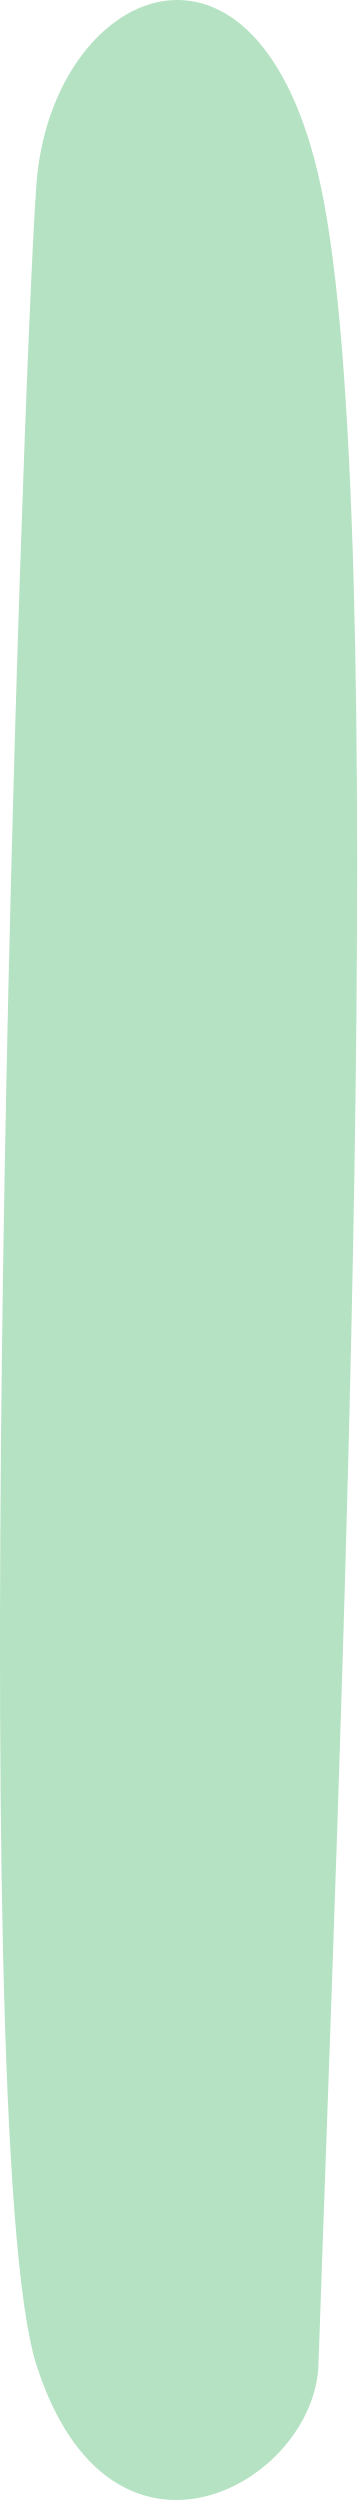
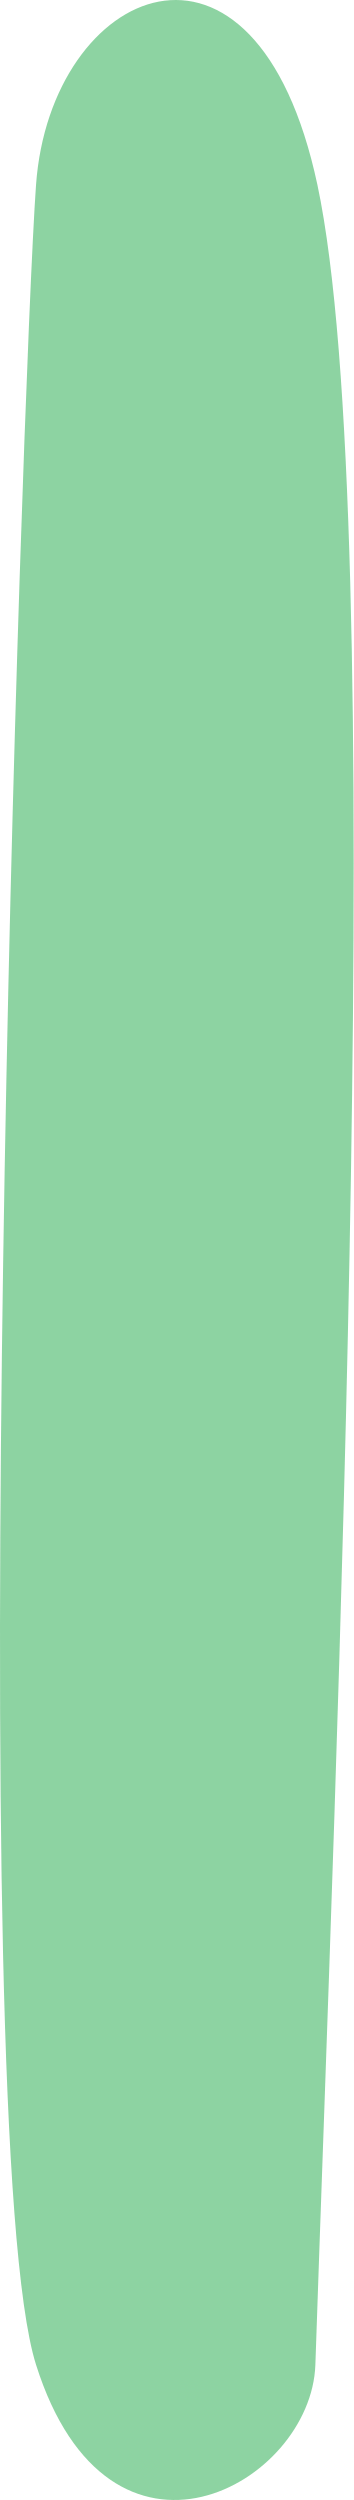
- <svg xmlns="http://www.w3.org/2000/svg" preserveAspectRatio="none" overflow="visible" style="display: block;" width="73" height="511" viewBox="0 0 73 511" fill="none">
-   <path id="Vector 2" d="M65.514 37.788C52.753 -21.531 10.383 -2.798 7.437 37.788C4.491 78.375 -7.713 435.897 7.437 483.352C22.587 530.807 64.257 507.883 65.093 483.352C69.301 359.807 80.327 106.652 65.514 37.788Z" fill="#5AC079" fill-opacity="0.45" />
+ <svg xmlns="http://www.w3.org/2000/svg" preserveAspectRatio="none" overflow="visible" style="display: block;" width="63.688" height="450.178" viewBox="0 0 63.688 450.178" fill="none">
+   <path id="Vector 2" d="M57.157 33.291C46.024 -18.968 9.059 -2.465 6.488 33.291C3.918 69.047 -6.729 384.014 6.488 425.821C19.706 467.628 56.06 447.431 56.789 425.821C60.461 316.981 70.081 93.958 57.157 33.291Z" fill="#5AC079" fill-opacity="0.69" />
</svg>
